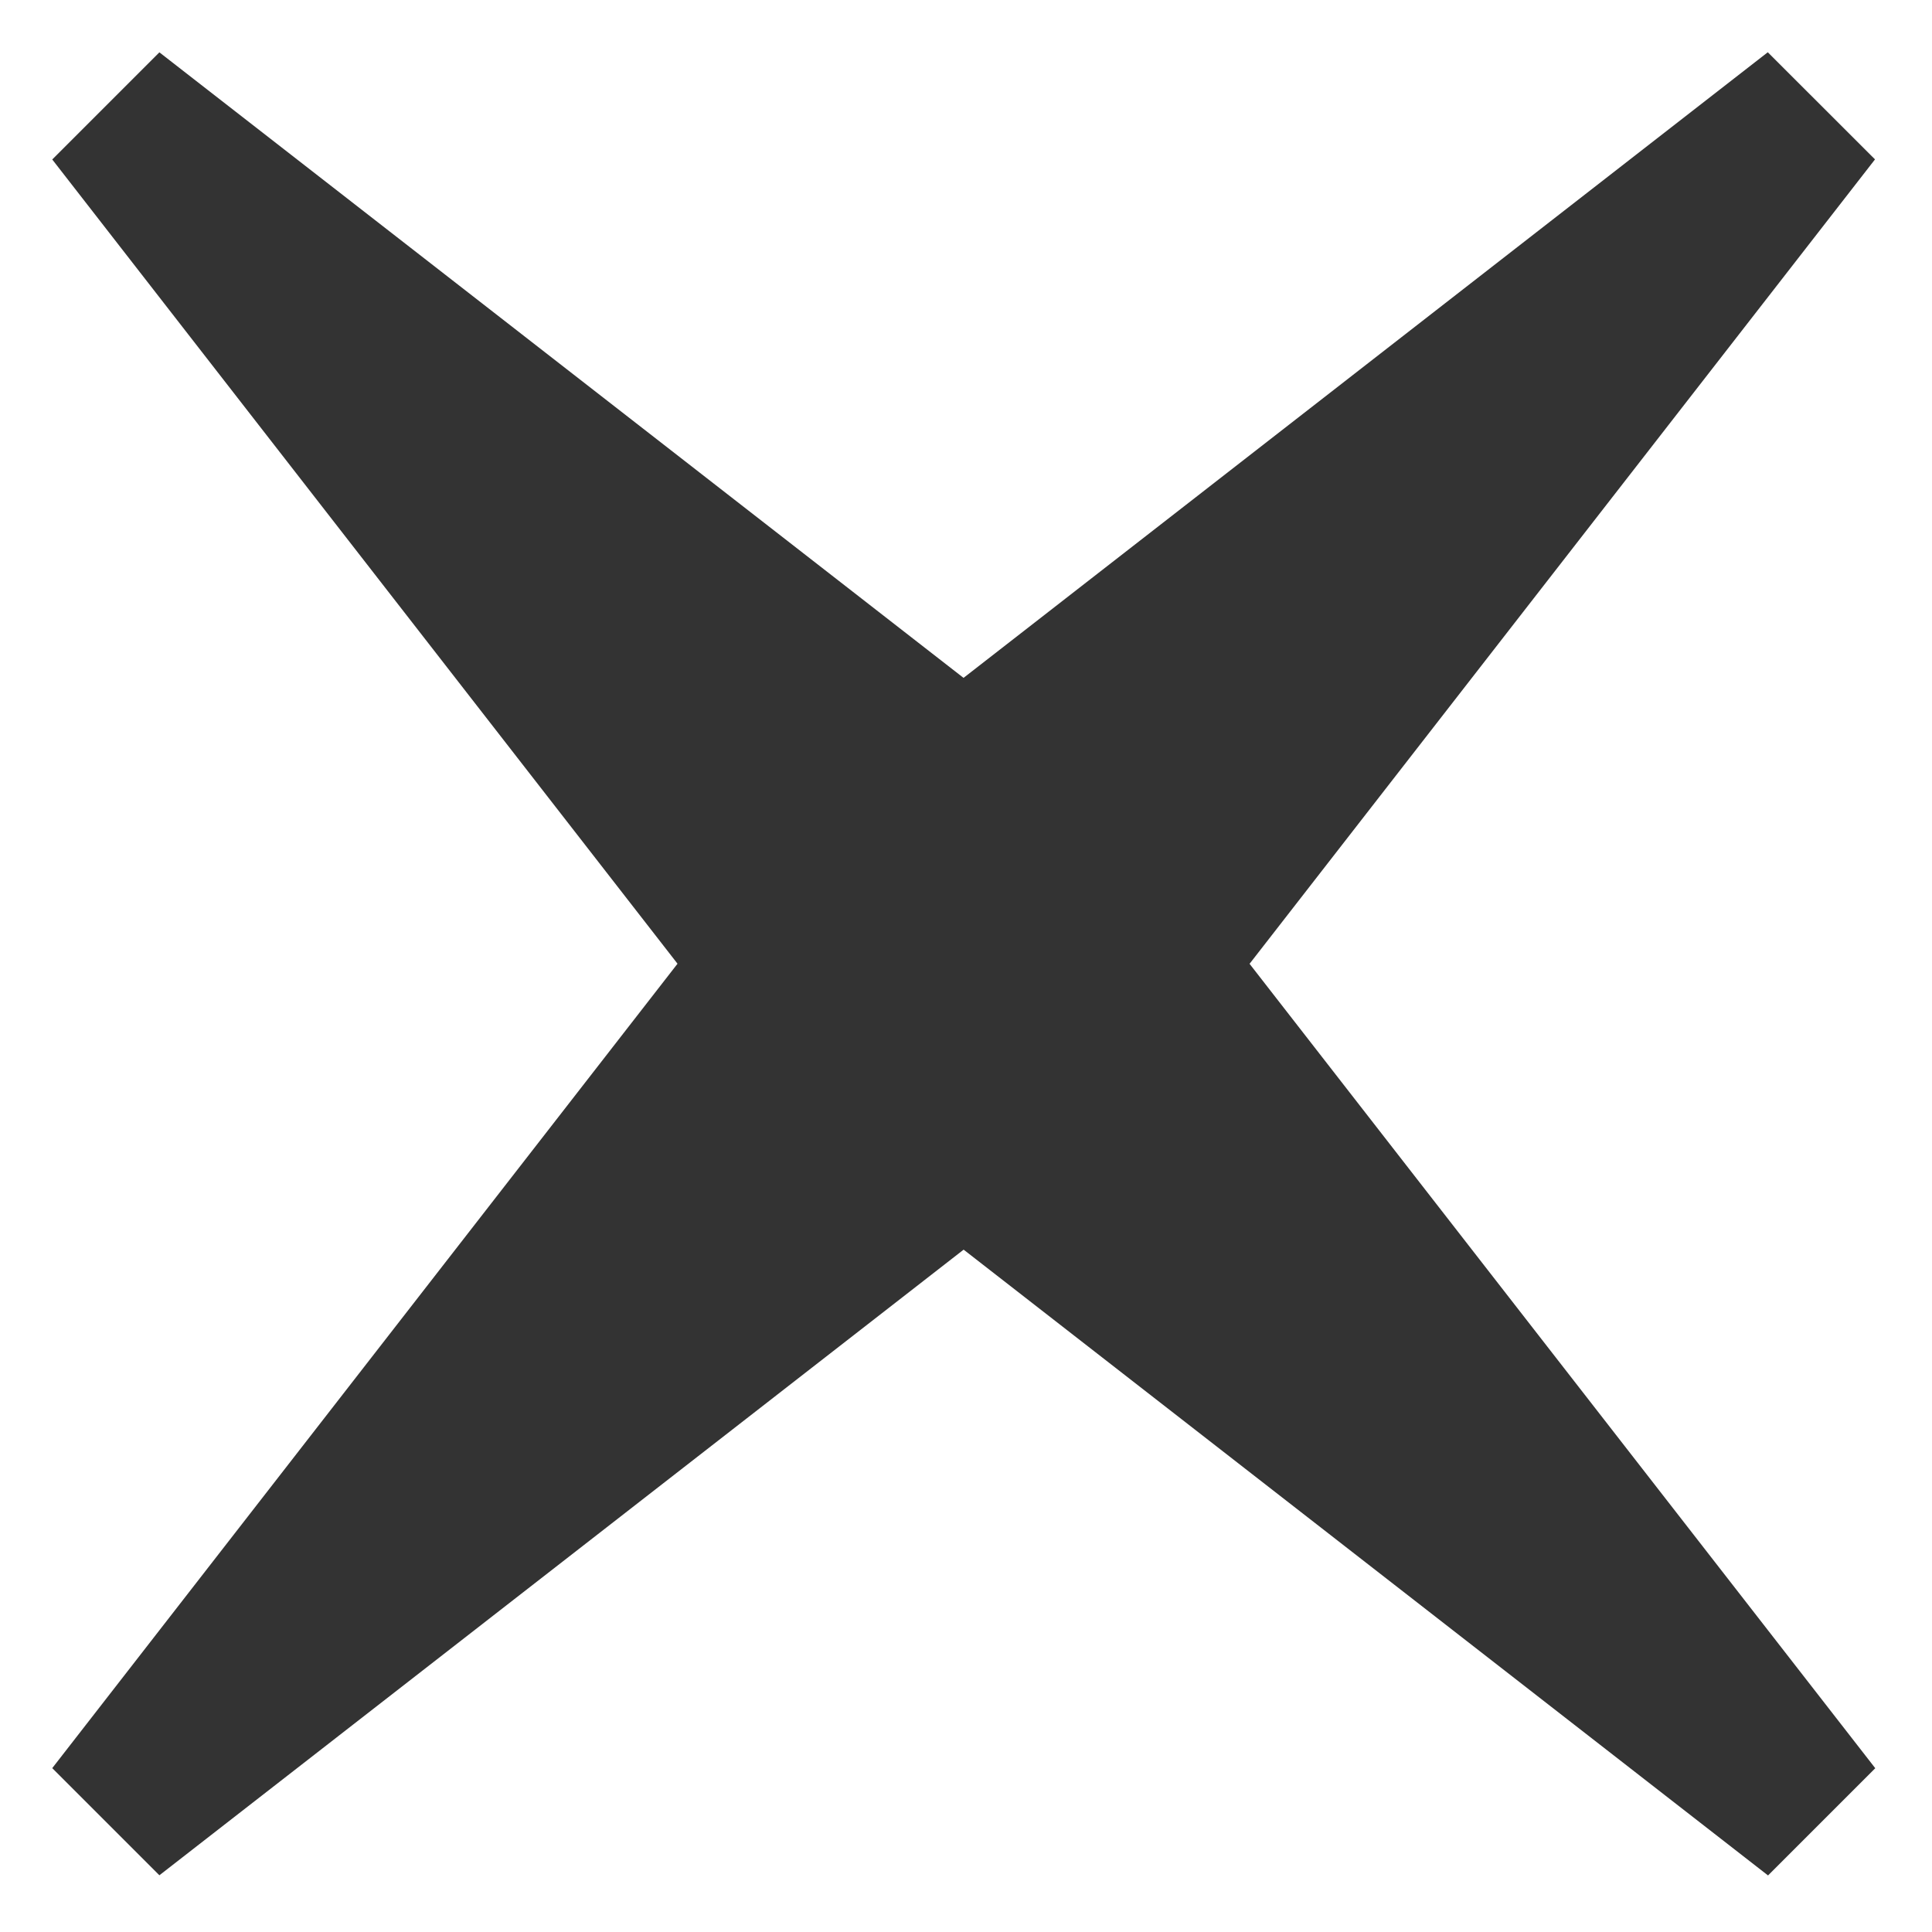
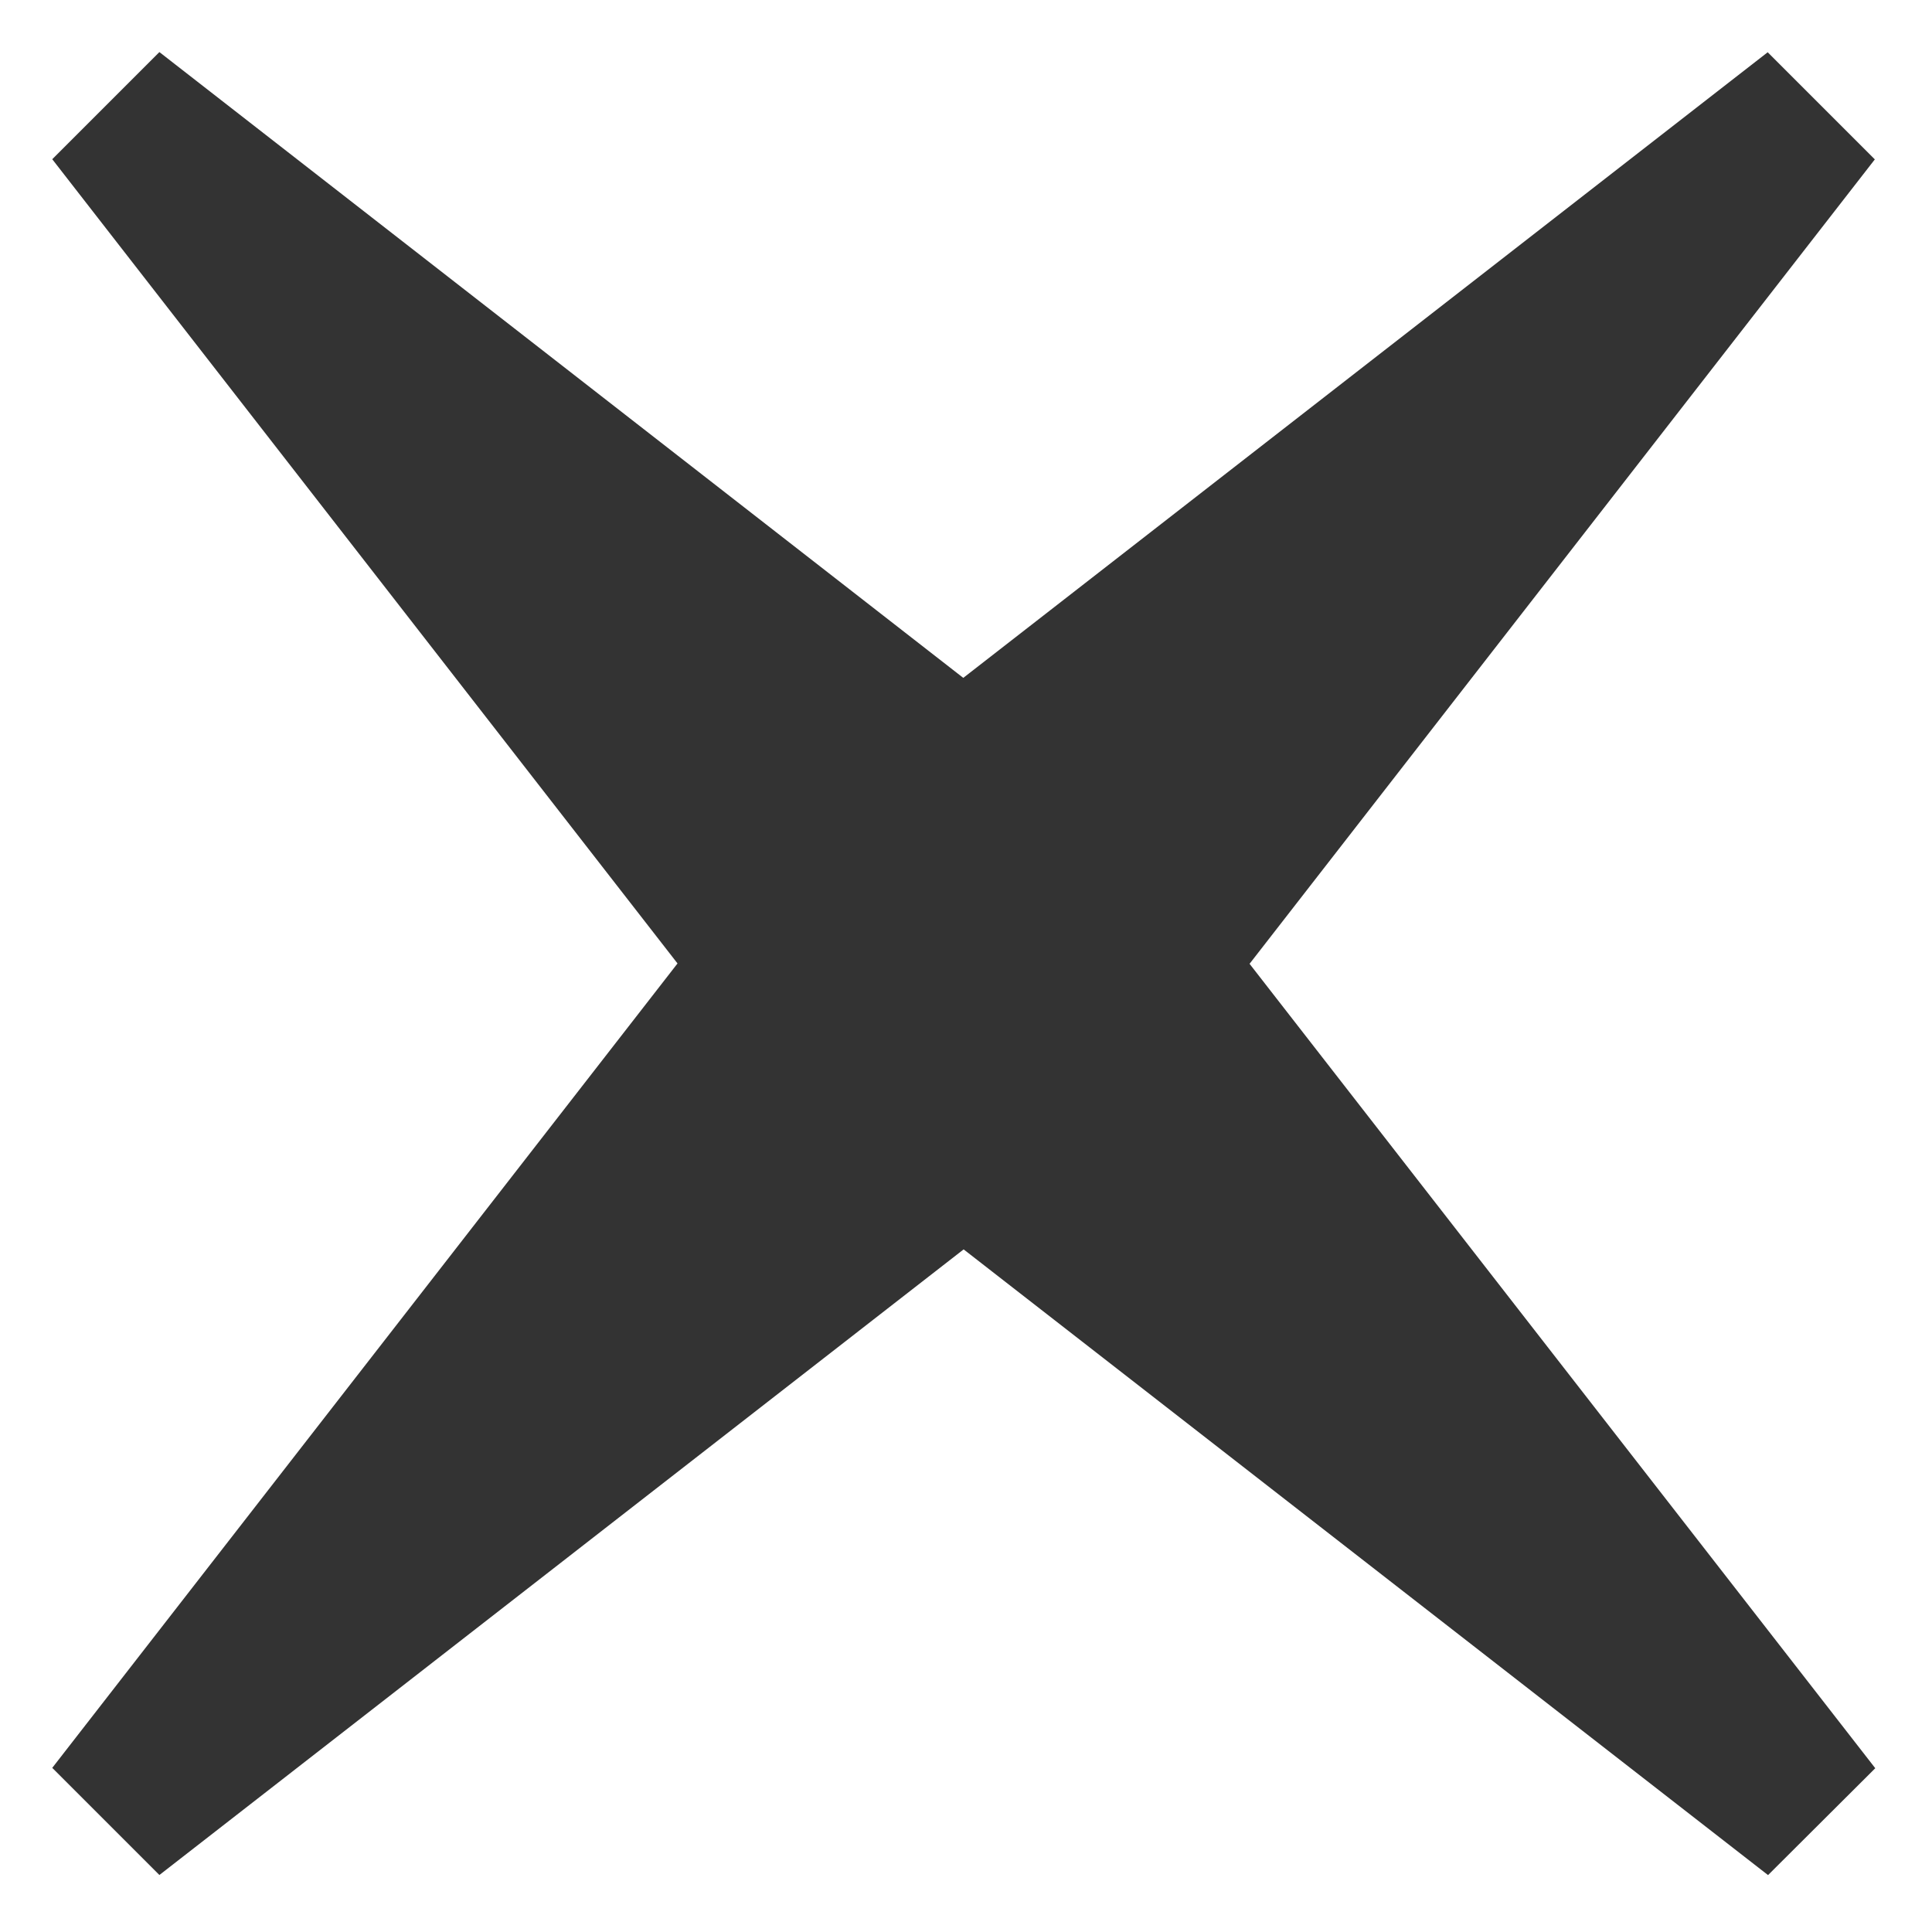
<svg xmlns="http://www.w3.org/2000/svg" width="22" height="22">
-   <path fill="#333" d="M21.354 20.135l-7.125-9.16 7.122-9.16L20.13.595l-9.158 7.124L1.815.596l-1.22 1.22 7.12 9.158-7.12 9.16 1.22 1.22 9.158-7.124 9.16 7.126z" />
+   <path fill="#333" d="M21.354 20.135l-7.125-9.16 7.12-9.16-1.22-1.22-9.16 7.124L1.815.593l-1.22 1.22 7.12 9.158-7.12 9.16 1.22 1.22 9.158-7.124 9.16 7.125z" />
</svg>
